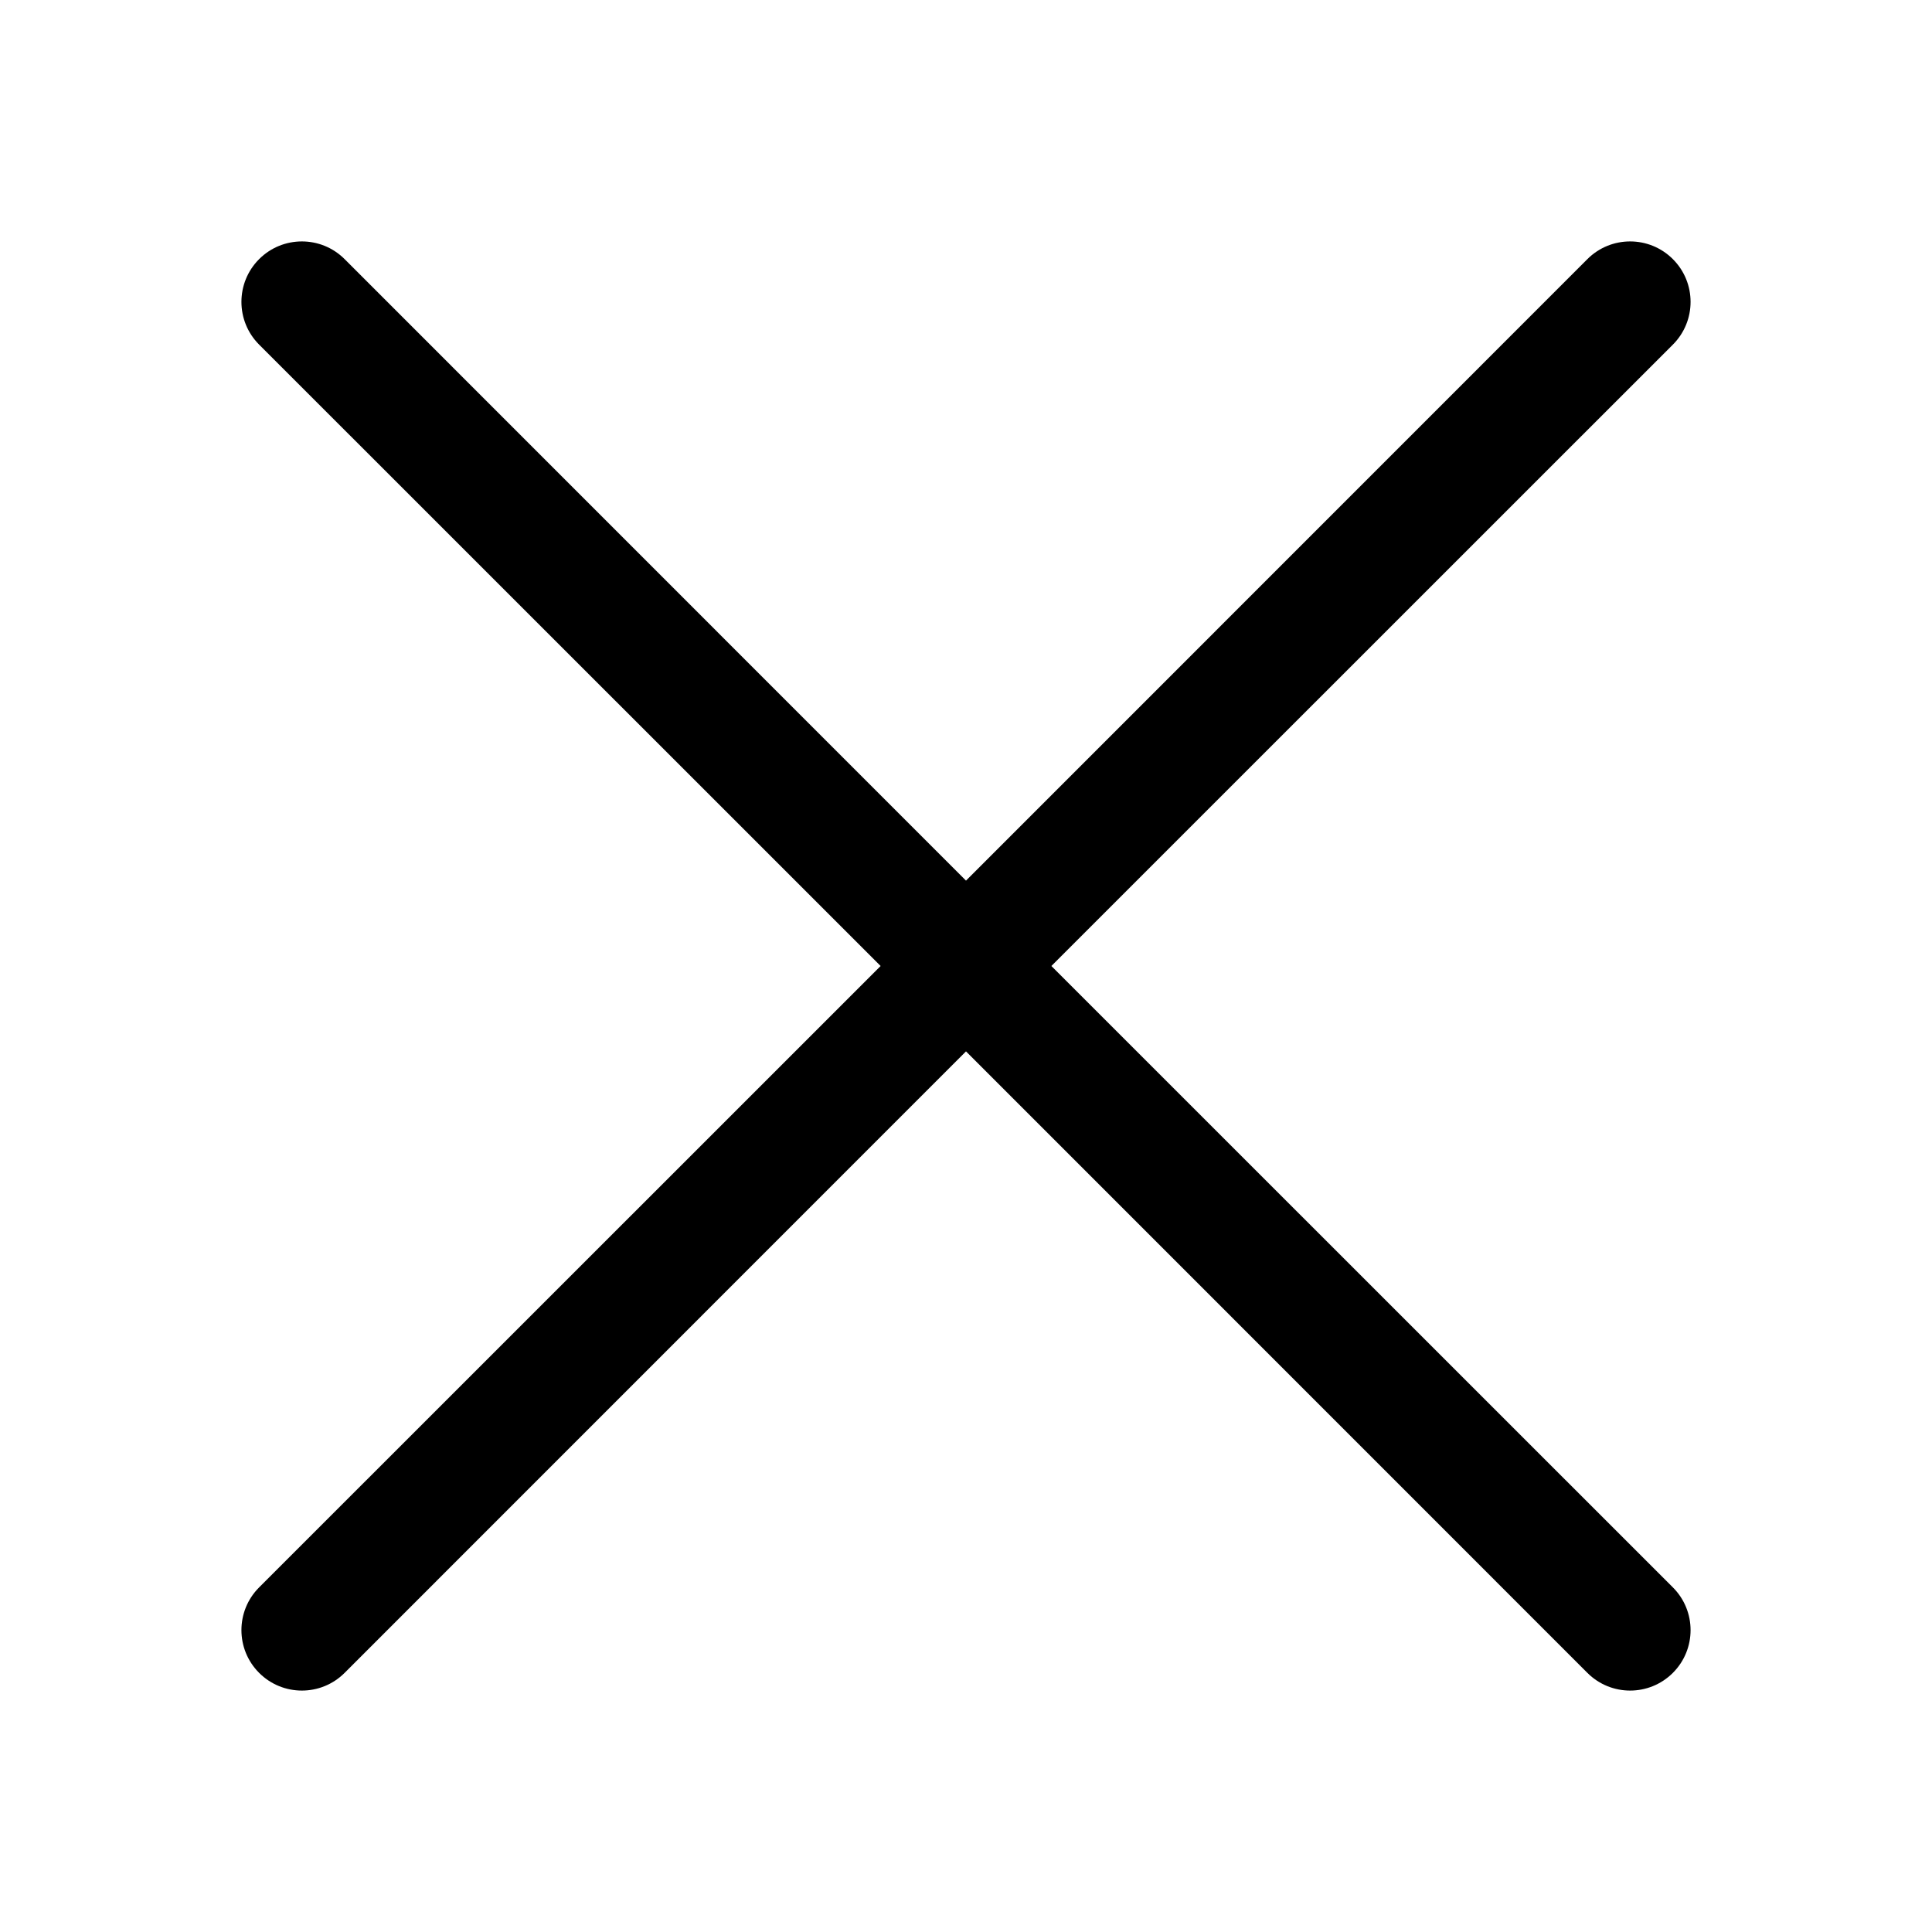
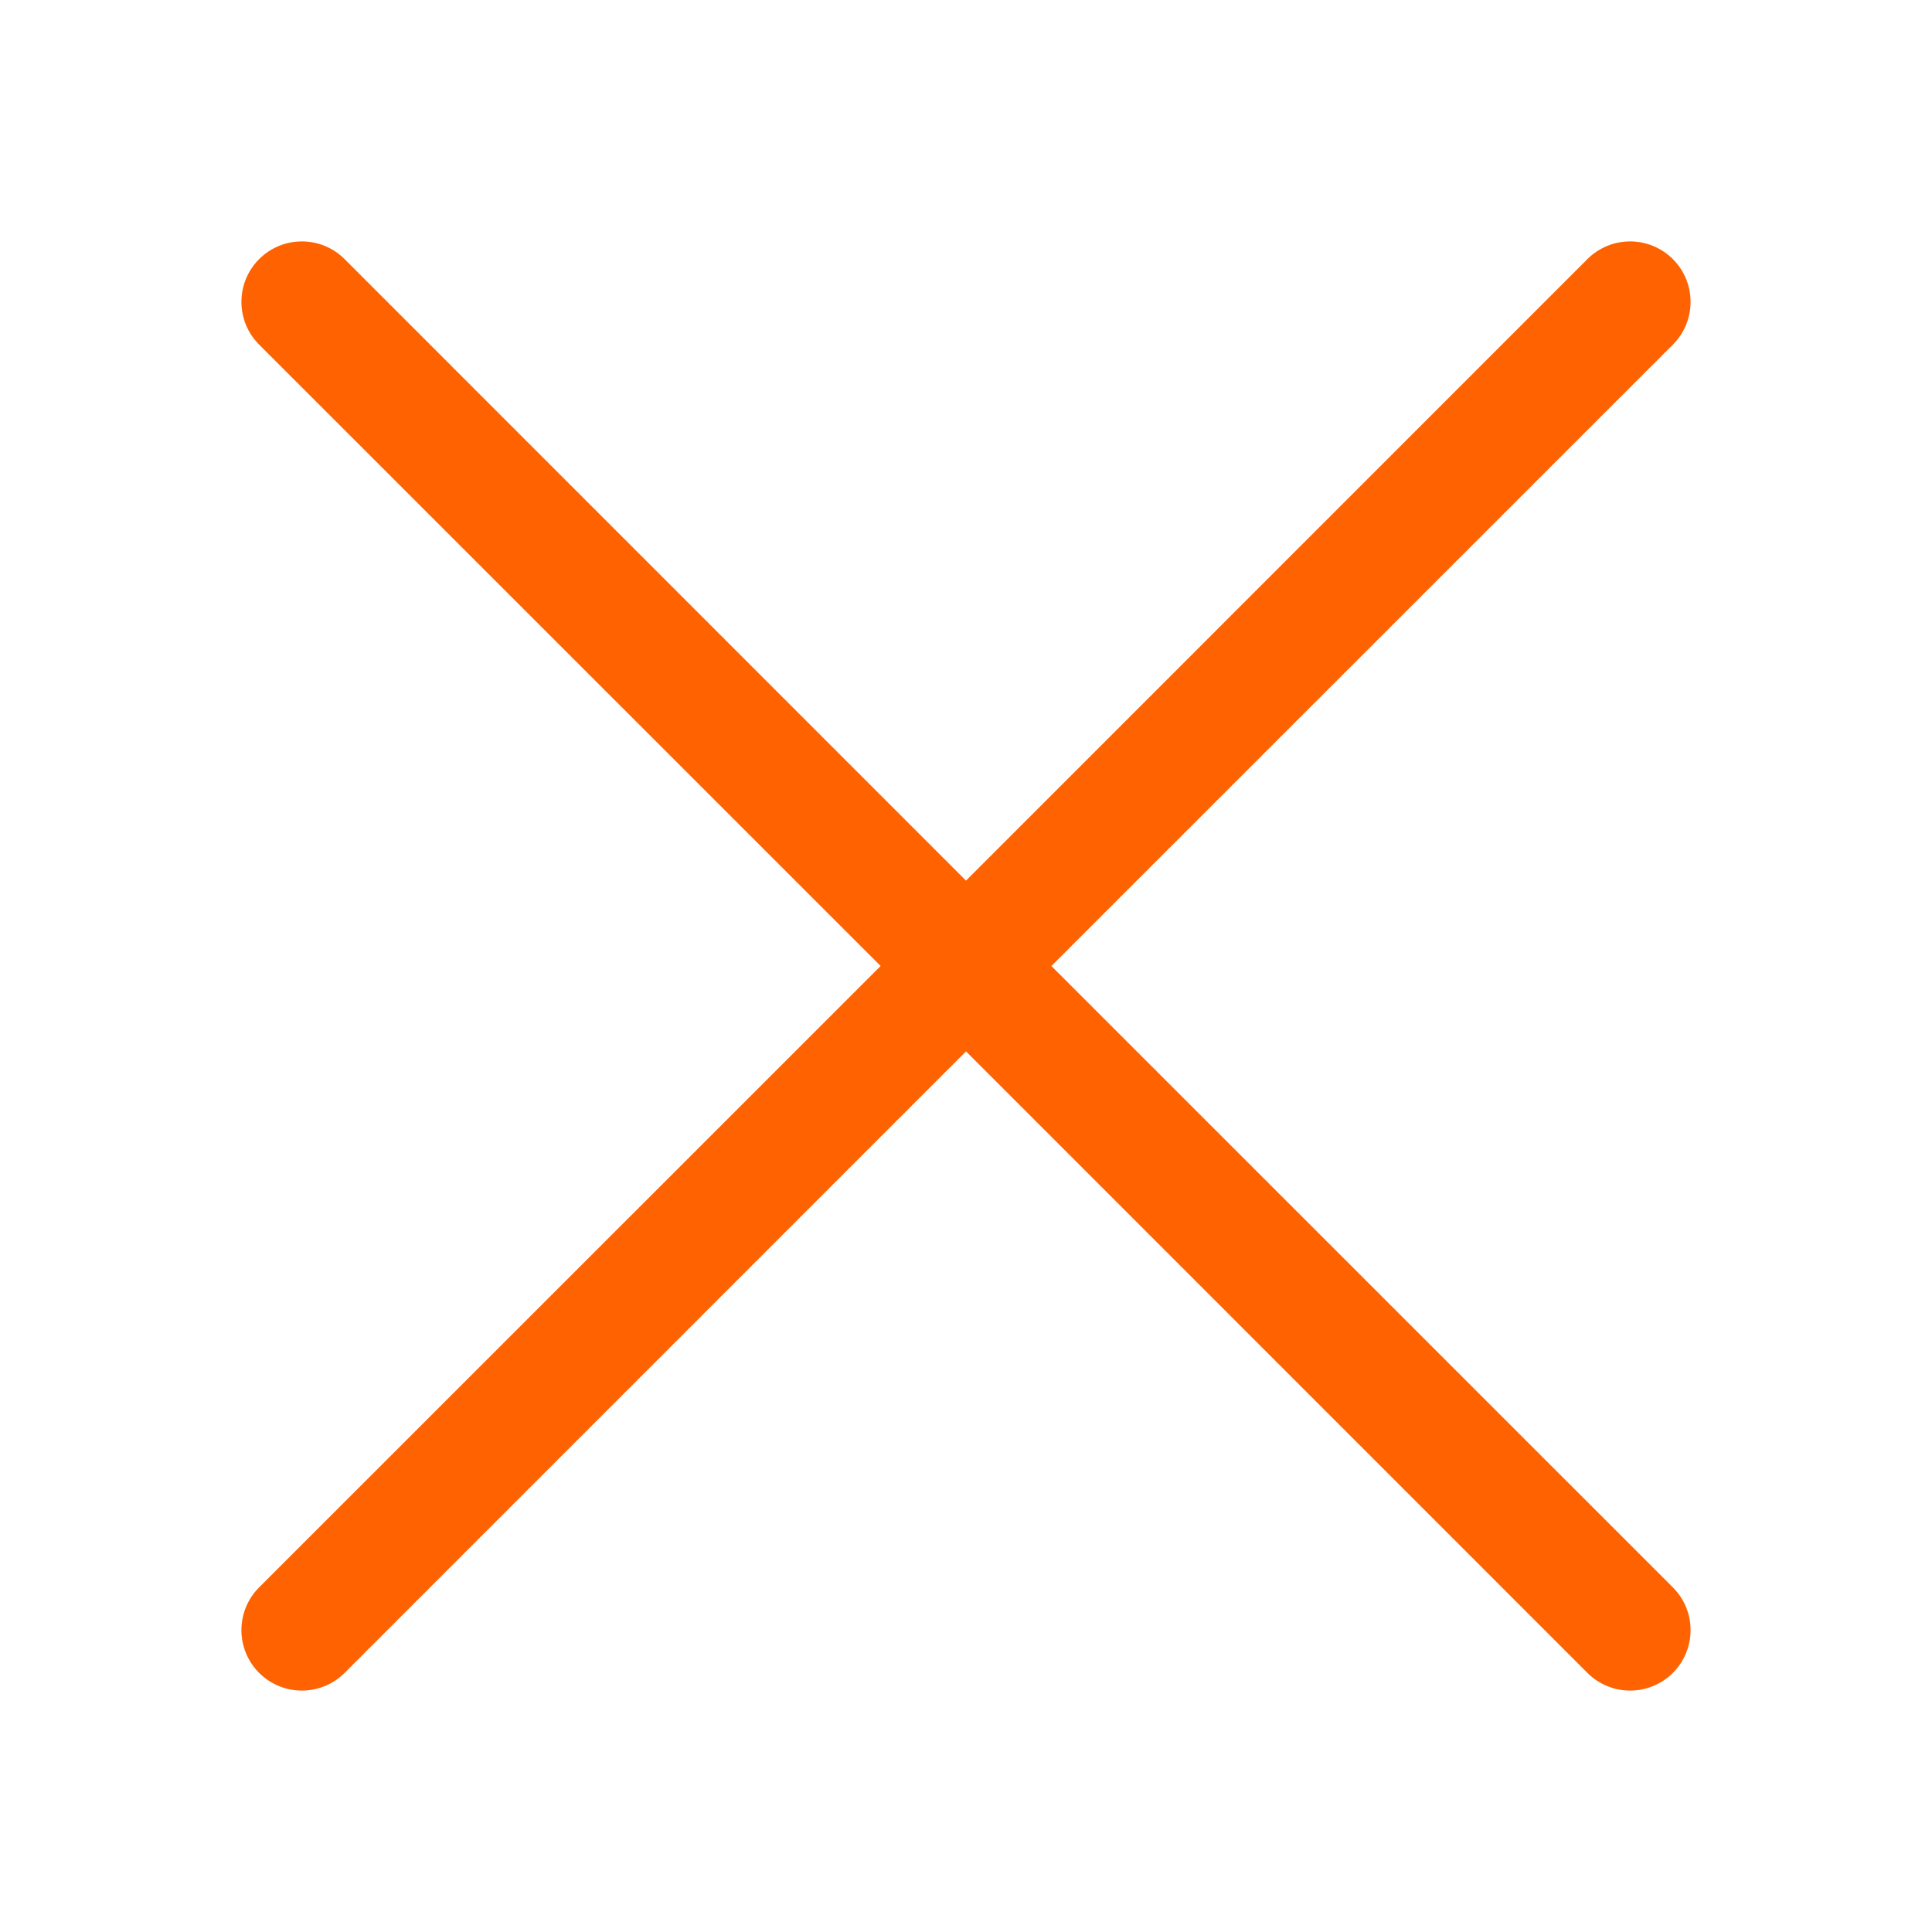
- <svg xmlns="http://www.w3.org/2000/svg" width="16" height="16" fill="currentColor" class="bi bi-x-lg" viewBox="0 0 16 16">
+ <svg xmlns="http://www.w3.org/2000/svg" width="16" height="16" fill="#ff6200" class="bi bi-x-lg" viewBox="0 0 16 16">
  <path d="M2.146 2.854a.5.5 0 1 1 .708-.708L8 7.293l5.146-5.147a.5.5 0 0 1 .708.708L8.707 8l5.147 5.146a.5.5 0 0 1-.708.708L8 8.707l-5.146 5.147a.5.5 0 0 1-.708-.708L7.293 8z" />
</svg>
